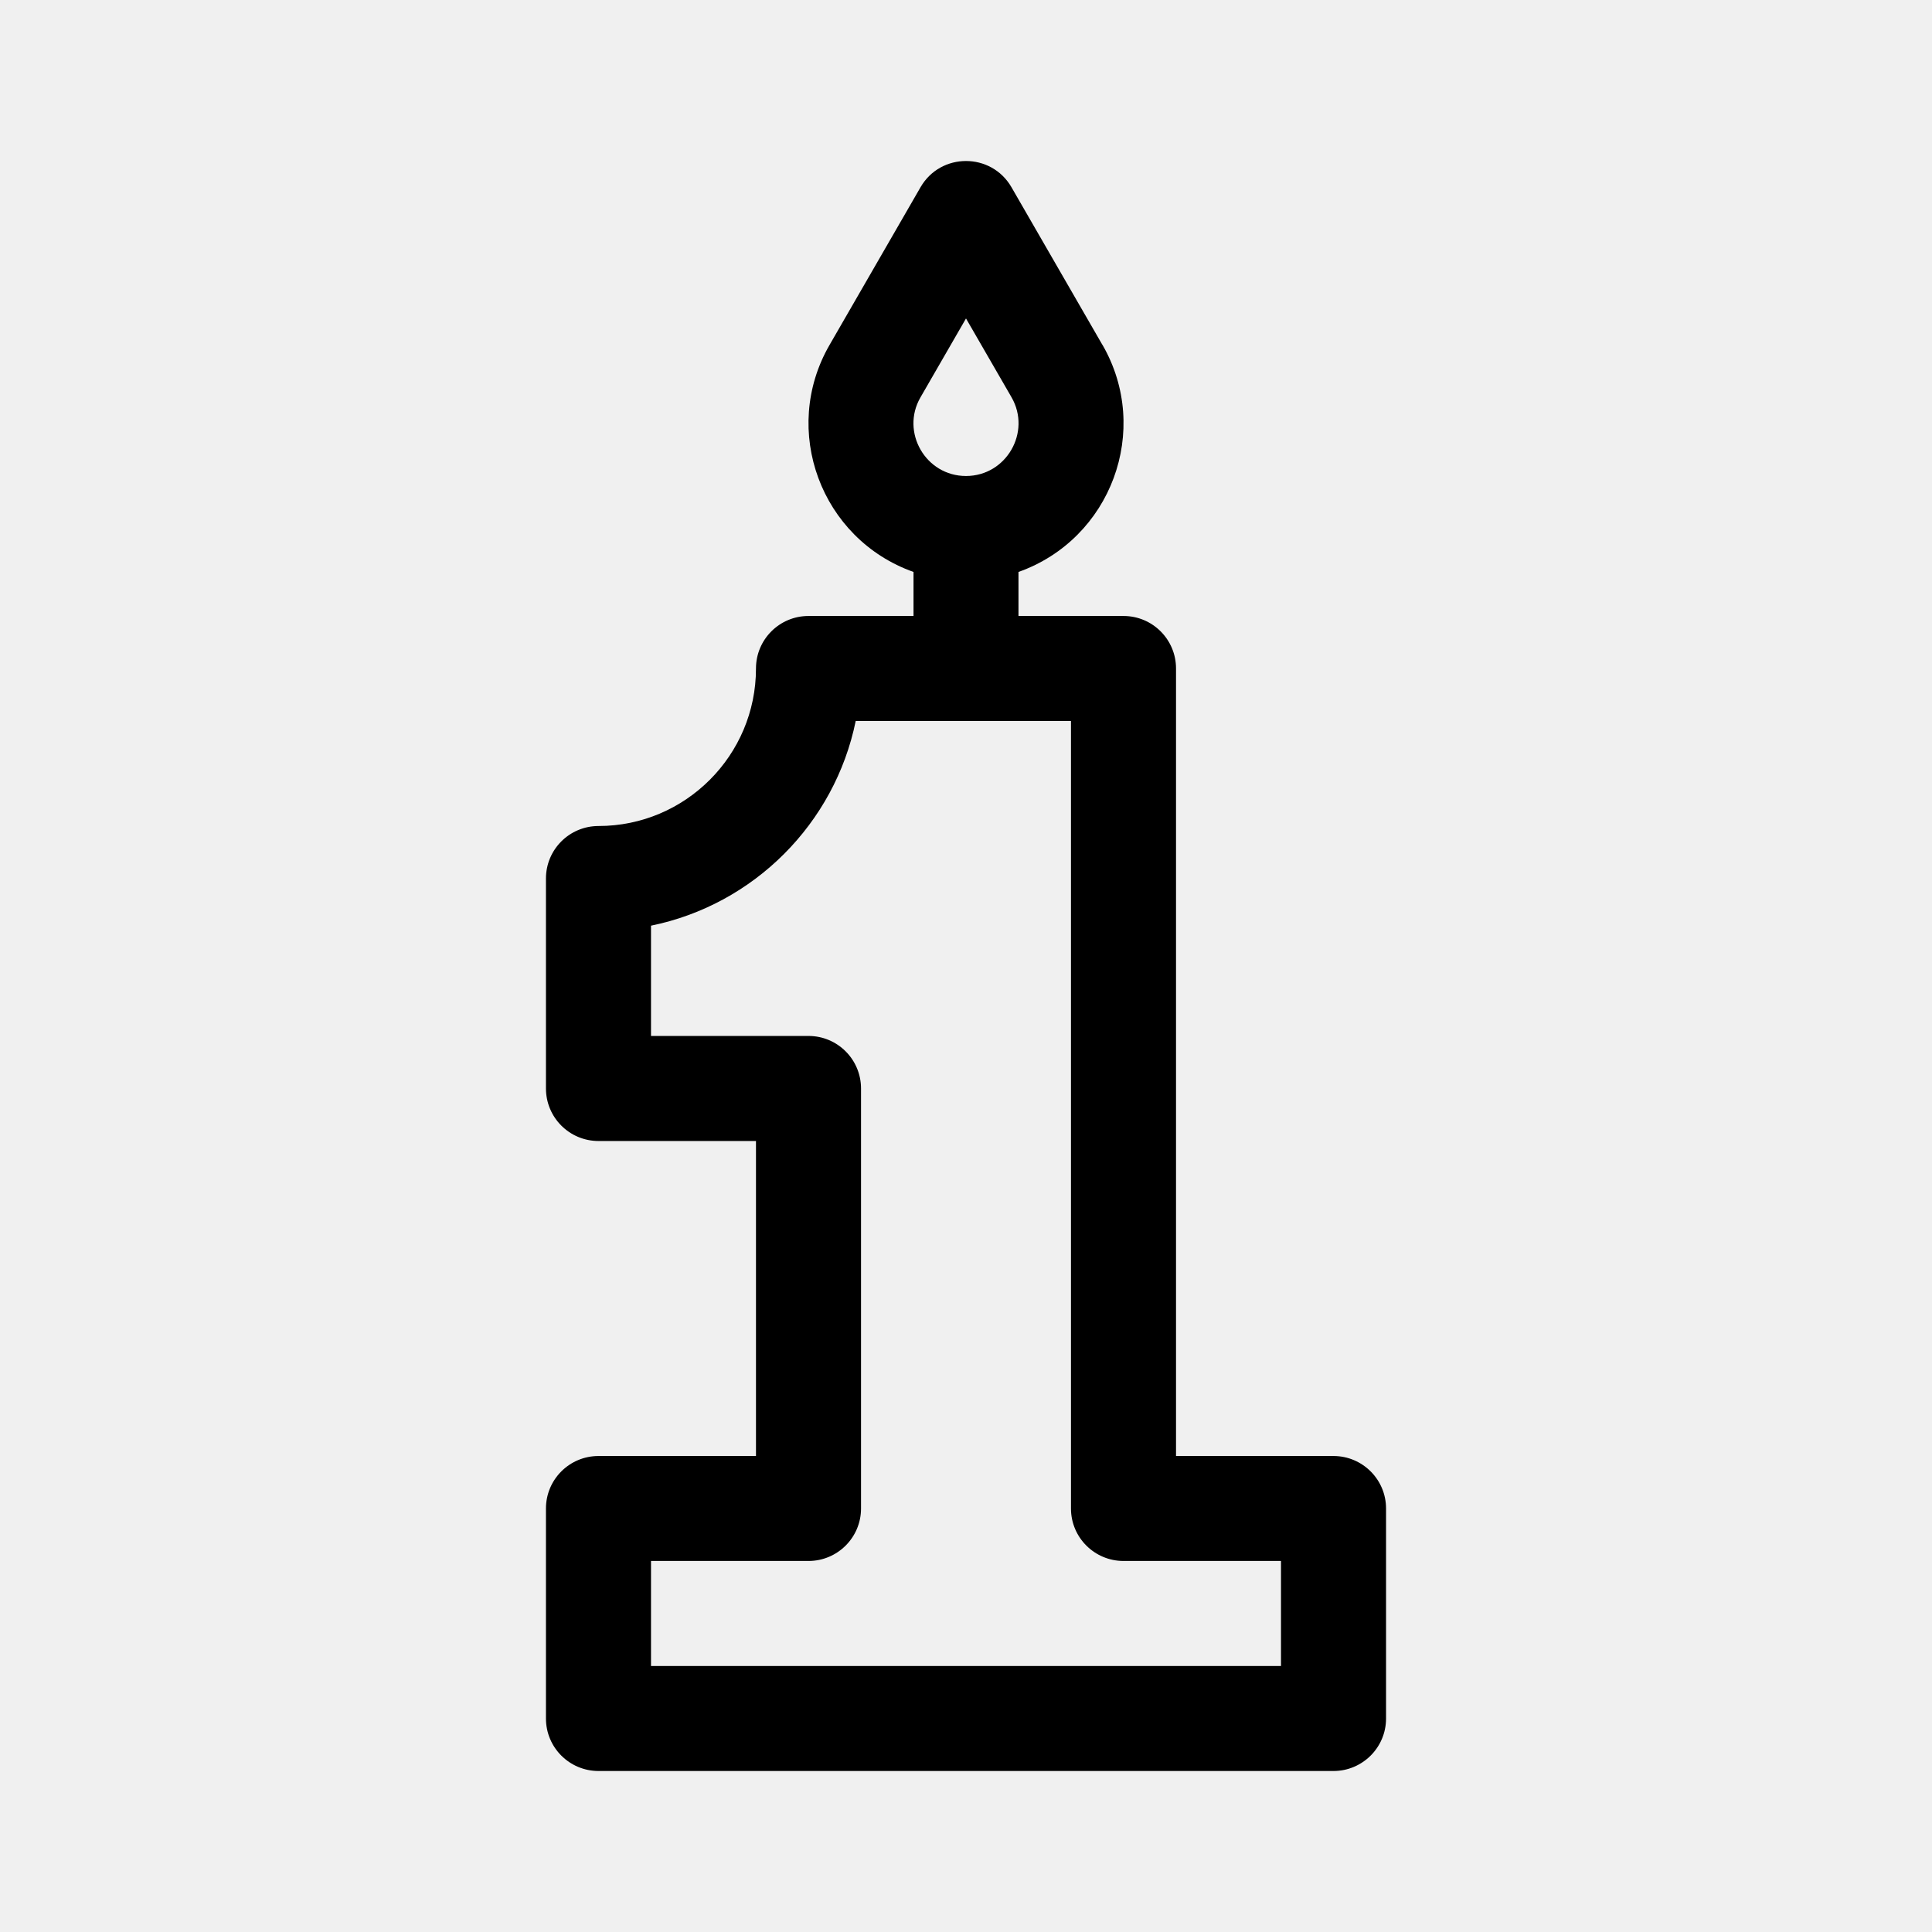
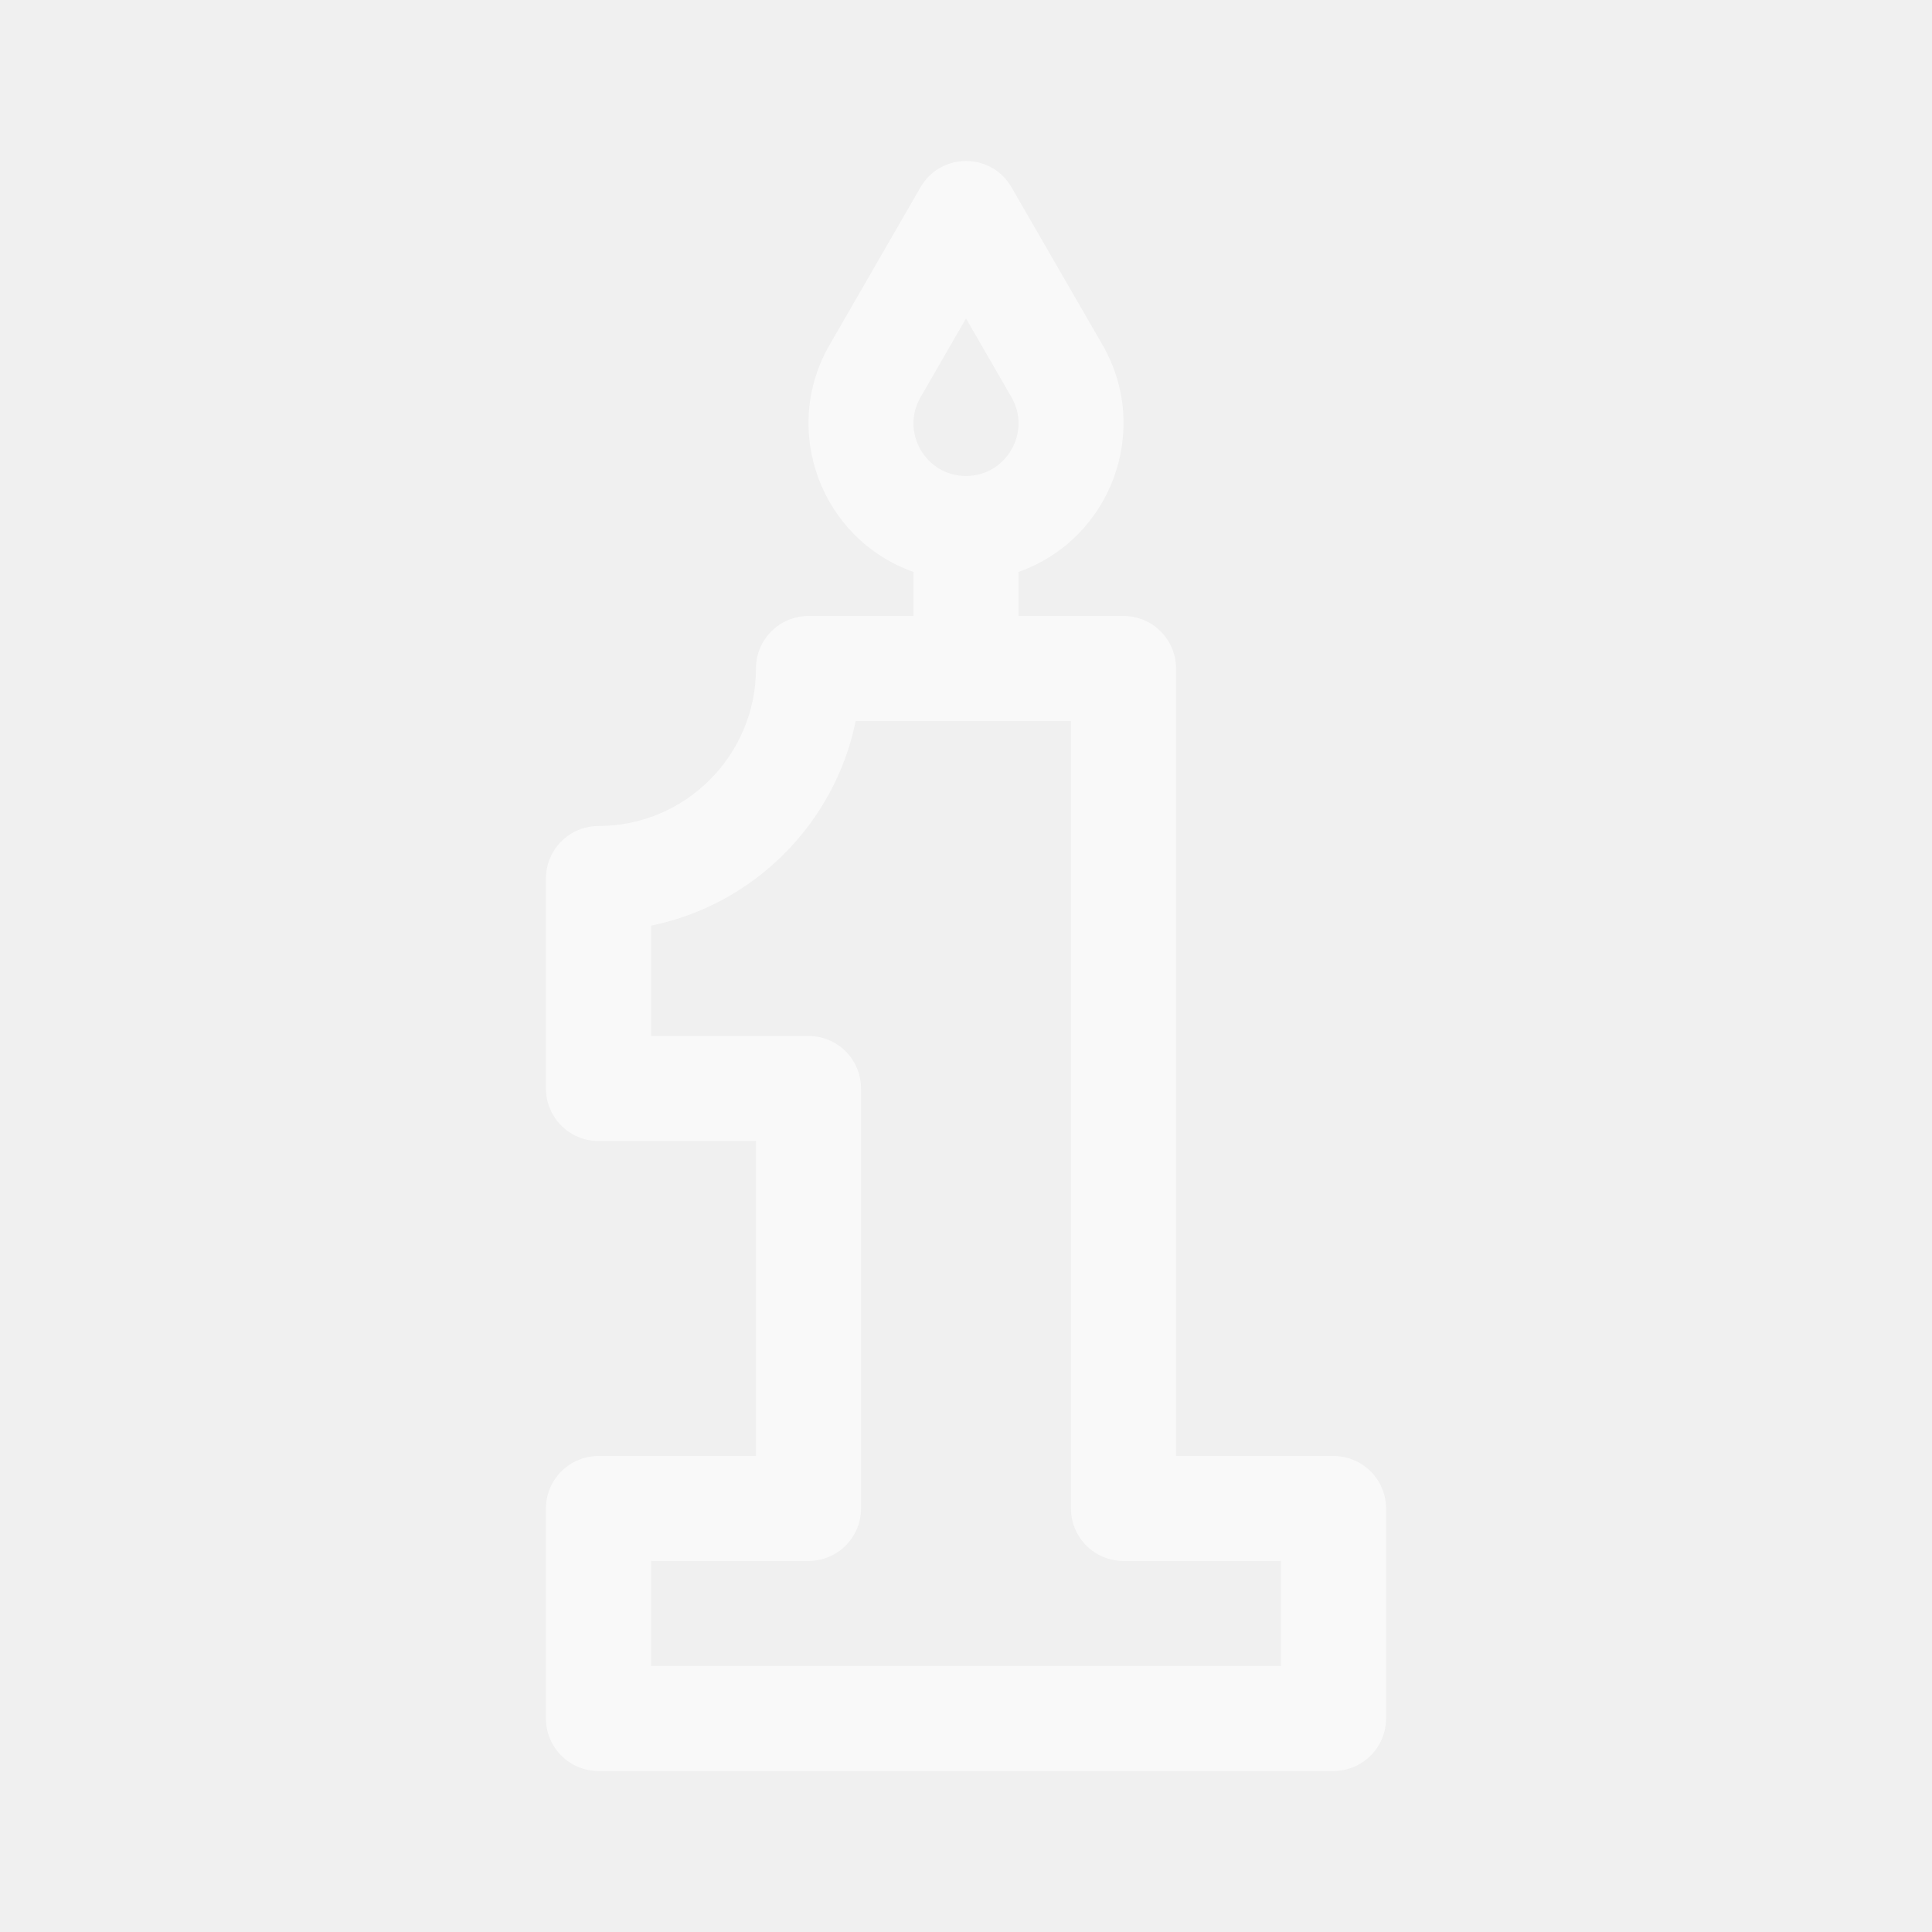
<svg xmlns="http://www.w3.org/2000/svg" width="24" height="24" viewBox="0 0 24 24" fill="none">
-   <path d="M16.565 18.087H14.609V8.304C14.609 7.944 14.317 7.652 13.957 7.652H12.652V7.105C13.804 6.696 14.305 5.342 13.696 4.285C13.696 4.285 13.696 4.285 13.695 4.285L12.565 2.326C12.314 1.891 11.685 1.892 11.435 2.326L10.305 4.285C9.694 5.343 10.198 6.697 11.348 7.105V7.652H10.043C9.683 7.652 9.391 7.944 9.391 8.304C9.391 9.383 8.514 10.261 7.435 10.261C7.074 10.261 6.782 10.553 6.782 10.913V13.521C6.782 13.882 7.074 14.174 7.435 14.174H9.391V18.087H7.435C7.074 18.087 6.782 18.379 6.782 18.739V21.348C6.782 21.708 7.074 22 7.435 22H16.565C16.925 22 17.218 21.708 17.218 21.348V18.739C17.218 18.379 16.925 18.087 16.565 18.087ZM11.434 4.937L12 3.956L12.566 4.936C12.814 5.368 12.501 5.913 12 5.913C11.498 5.913 11.186 5.367 11.434 4.937ZM15.913 20.696H8.087V19.391H10.043C10.404 19.391 10.696 19.099 10.696 18.739V13.522C10.696 13.161 10.404 12.869 10.043 12.869H8.087V11.499C9.363 11.239 10.37 10.232 10.63 8.956H13.304V18.739C13.304 19.099 13.596 19.391 13.957 19.391H15.913V20.696Z" fill="black" />
+   <g opacity="0.6">
+     <path d="M16.565 18.087H14.609V8.304C14.609 7.944 14.317 7.652 13.957 7.652H12.652V7.105C13.804 6.696 14.305 5.342 13.696 4.285C13.696 4.285 13.696 4.285 13.696 4.285L12.565 2.326C12.314 1.891 11.686 1.892 11.435 2.326L10.305 4.285C9.694 5.343 10.198 6.697 11.348 7.105V7.652H10.043C9.683 7.652 9.391 7.944 9.391 8.304C9.391 9.383 8.514 10.261 7.435 10.261C7.074 10.261 6.782 10.553 6.782 10.913V13.521C6.782 13.882 7.074 14.174 7.435 14.174H9.391V18.087H7.435C7.074 18.087 6.782 18.379 6.782 18.739V21.348C6.782 21.708 7.074 22 7.435 22H16.565C16.925 22 17.218 21.708 17.218 21.348V18.739C17.218 18.379 16.925 18.087 16.565 18.087ZM11.434 4.937L12 3.956L12.566 4.936C12.814 5.368 12.501 5.913 12 5.913C11.498 5.913 11.186 5.367 11.434 4.937ZM15.913 20.696H8.087V19.391H10.043C10.404 19.391 10.696 19.099 10.696 18.739V13.522C10.696 13.161 10.404 12.869 10.043 12.869H8.087V11.499C9.363 11.239 10.37 10.232 10.63 8.956H13.304V18.739C13.304 19.099 13.596 19.391 13.957 19.391H15.913V20.696Z" fill="white" />
+   </g>
</svg>
